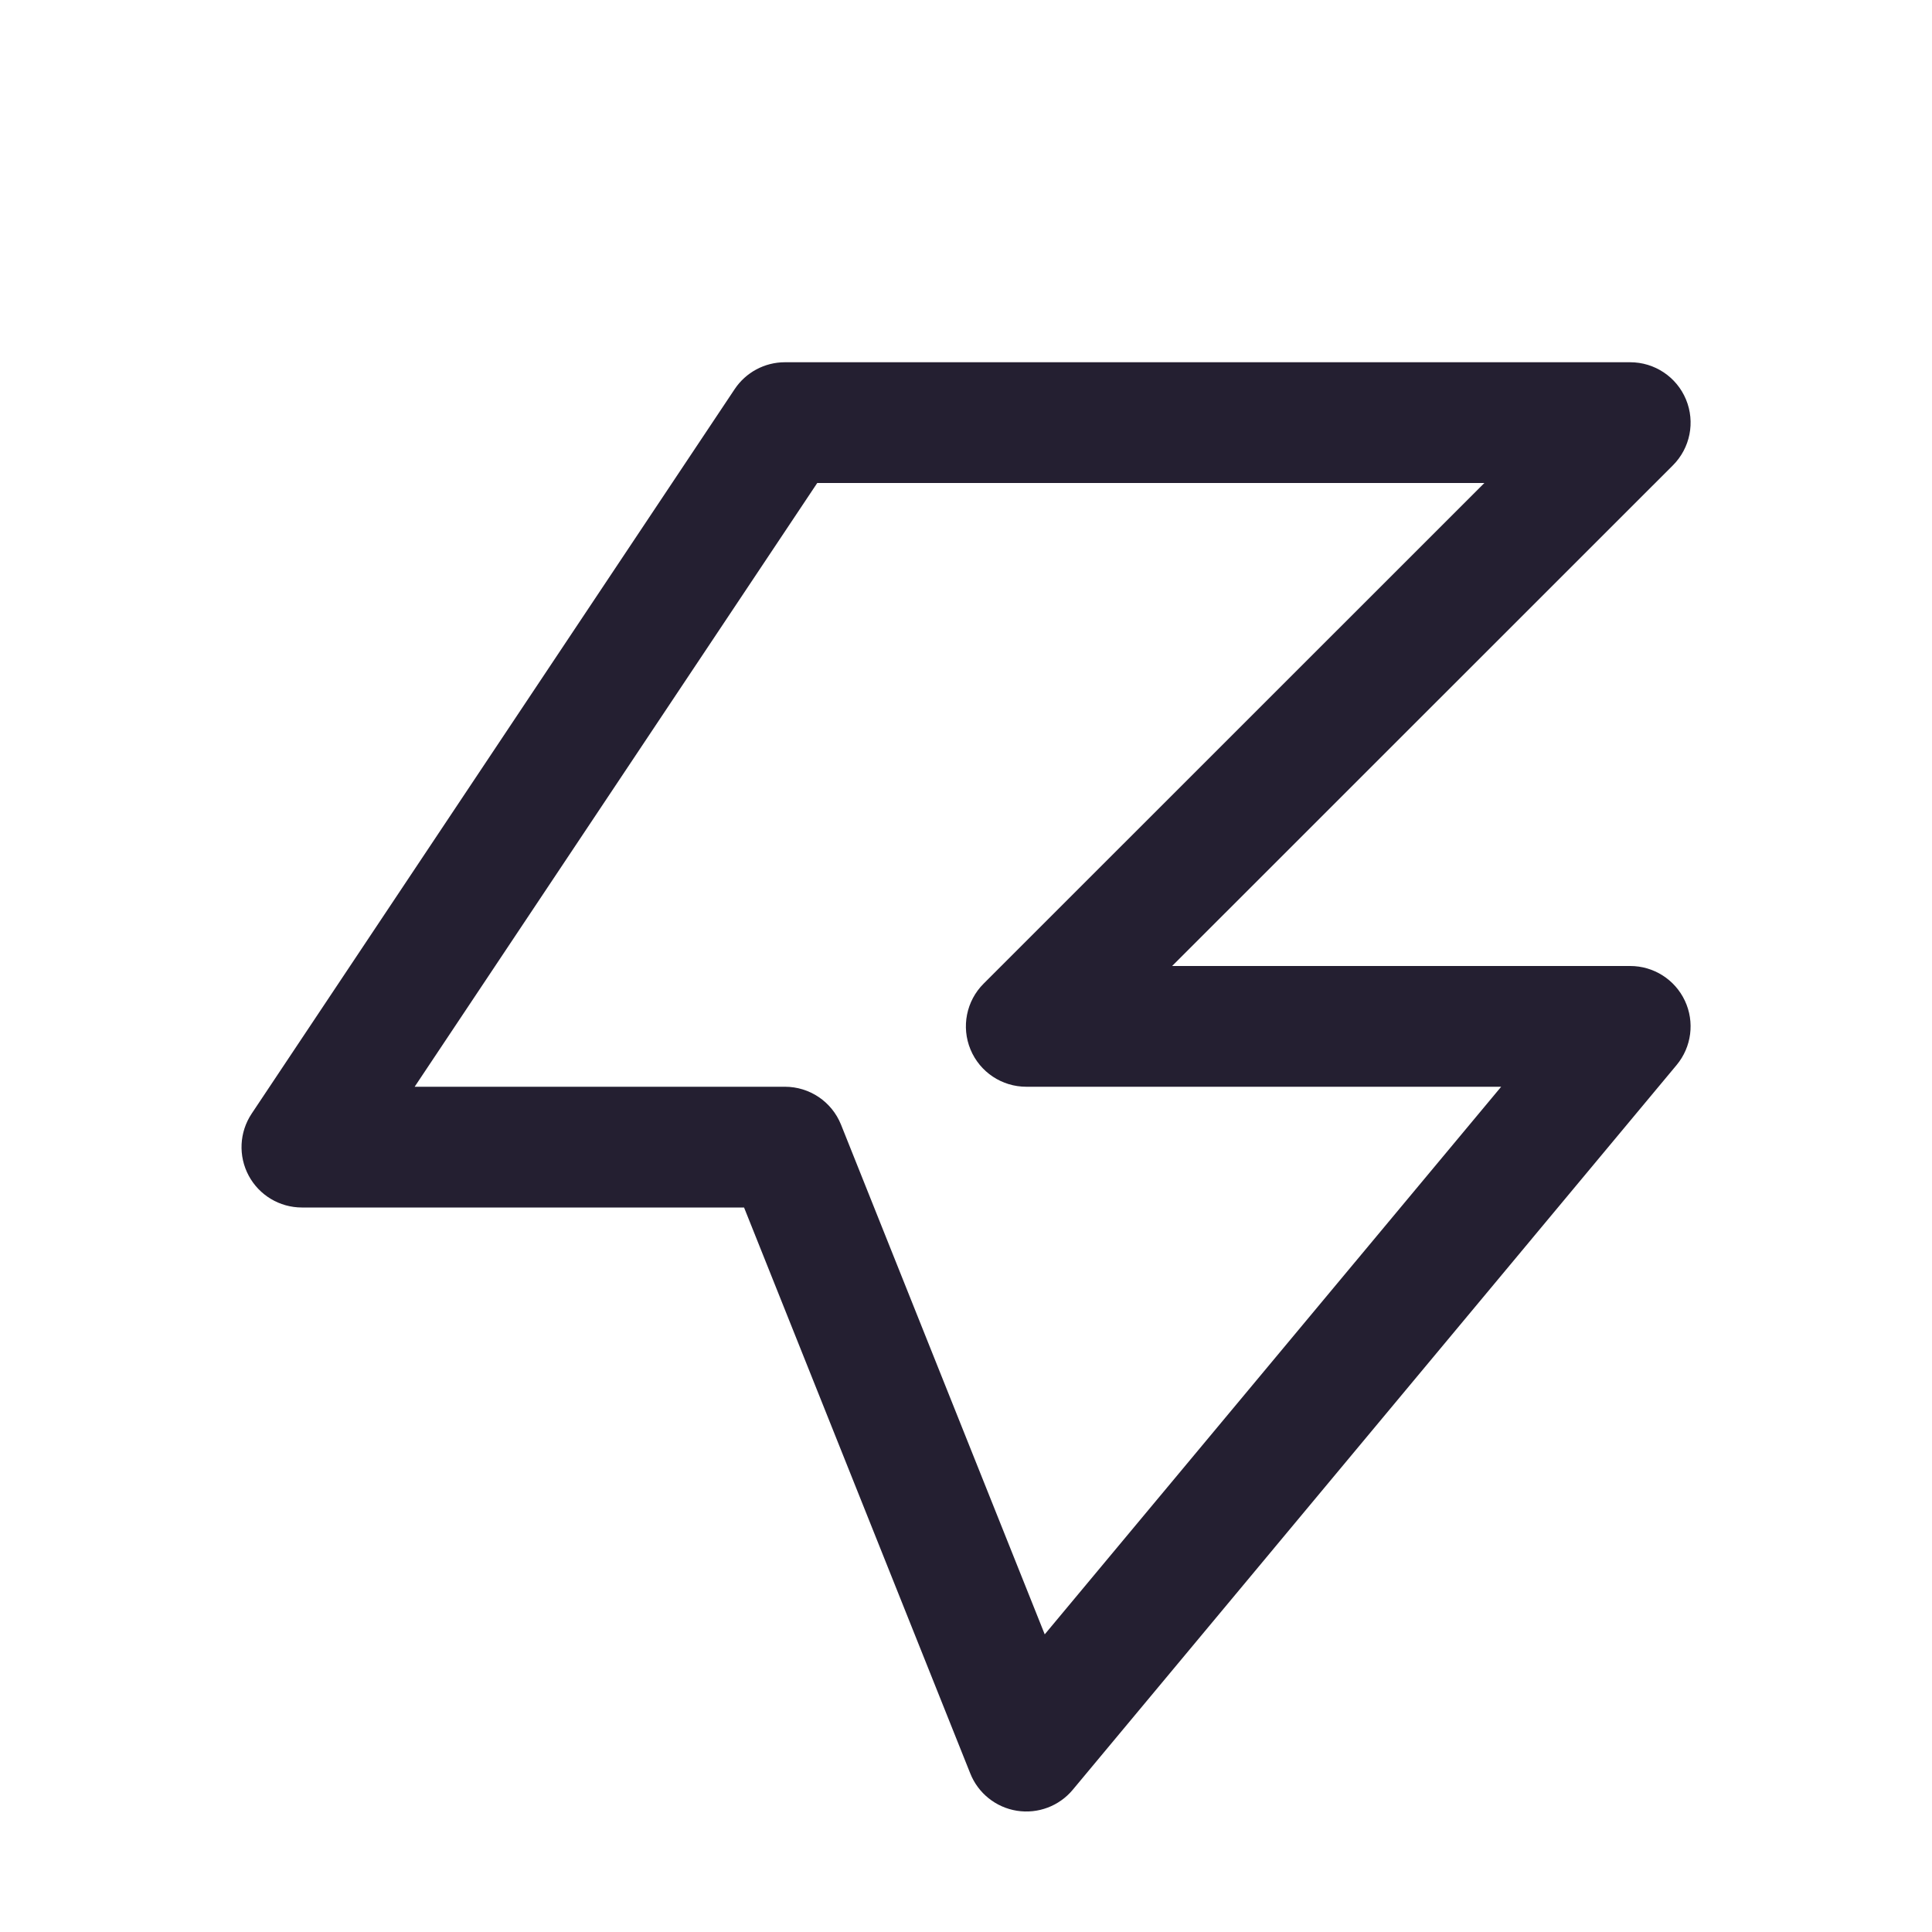
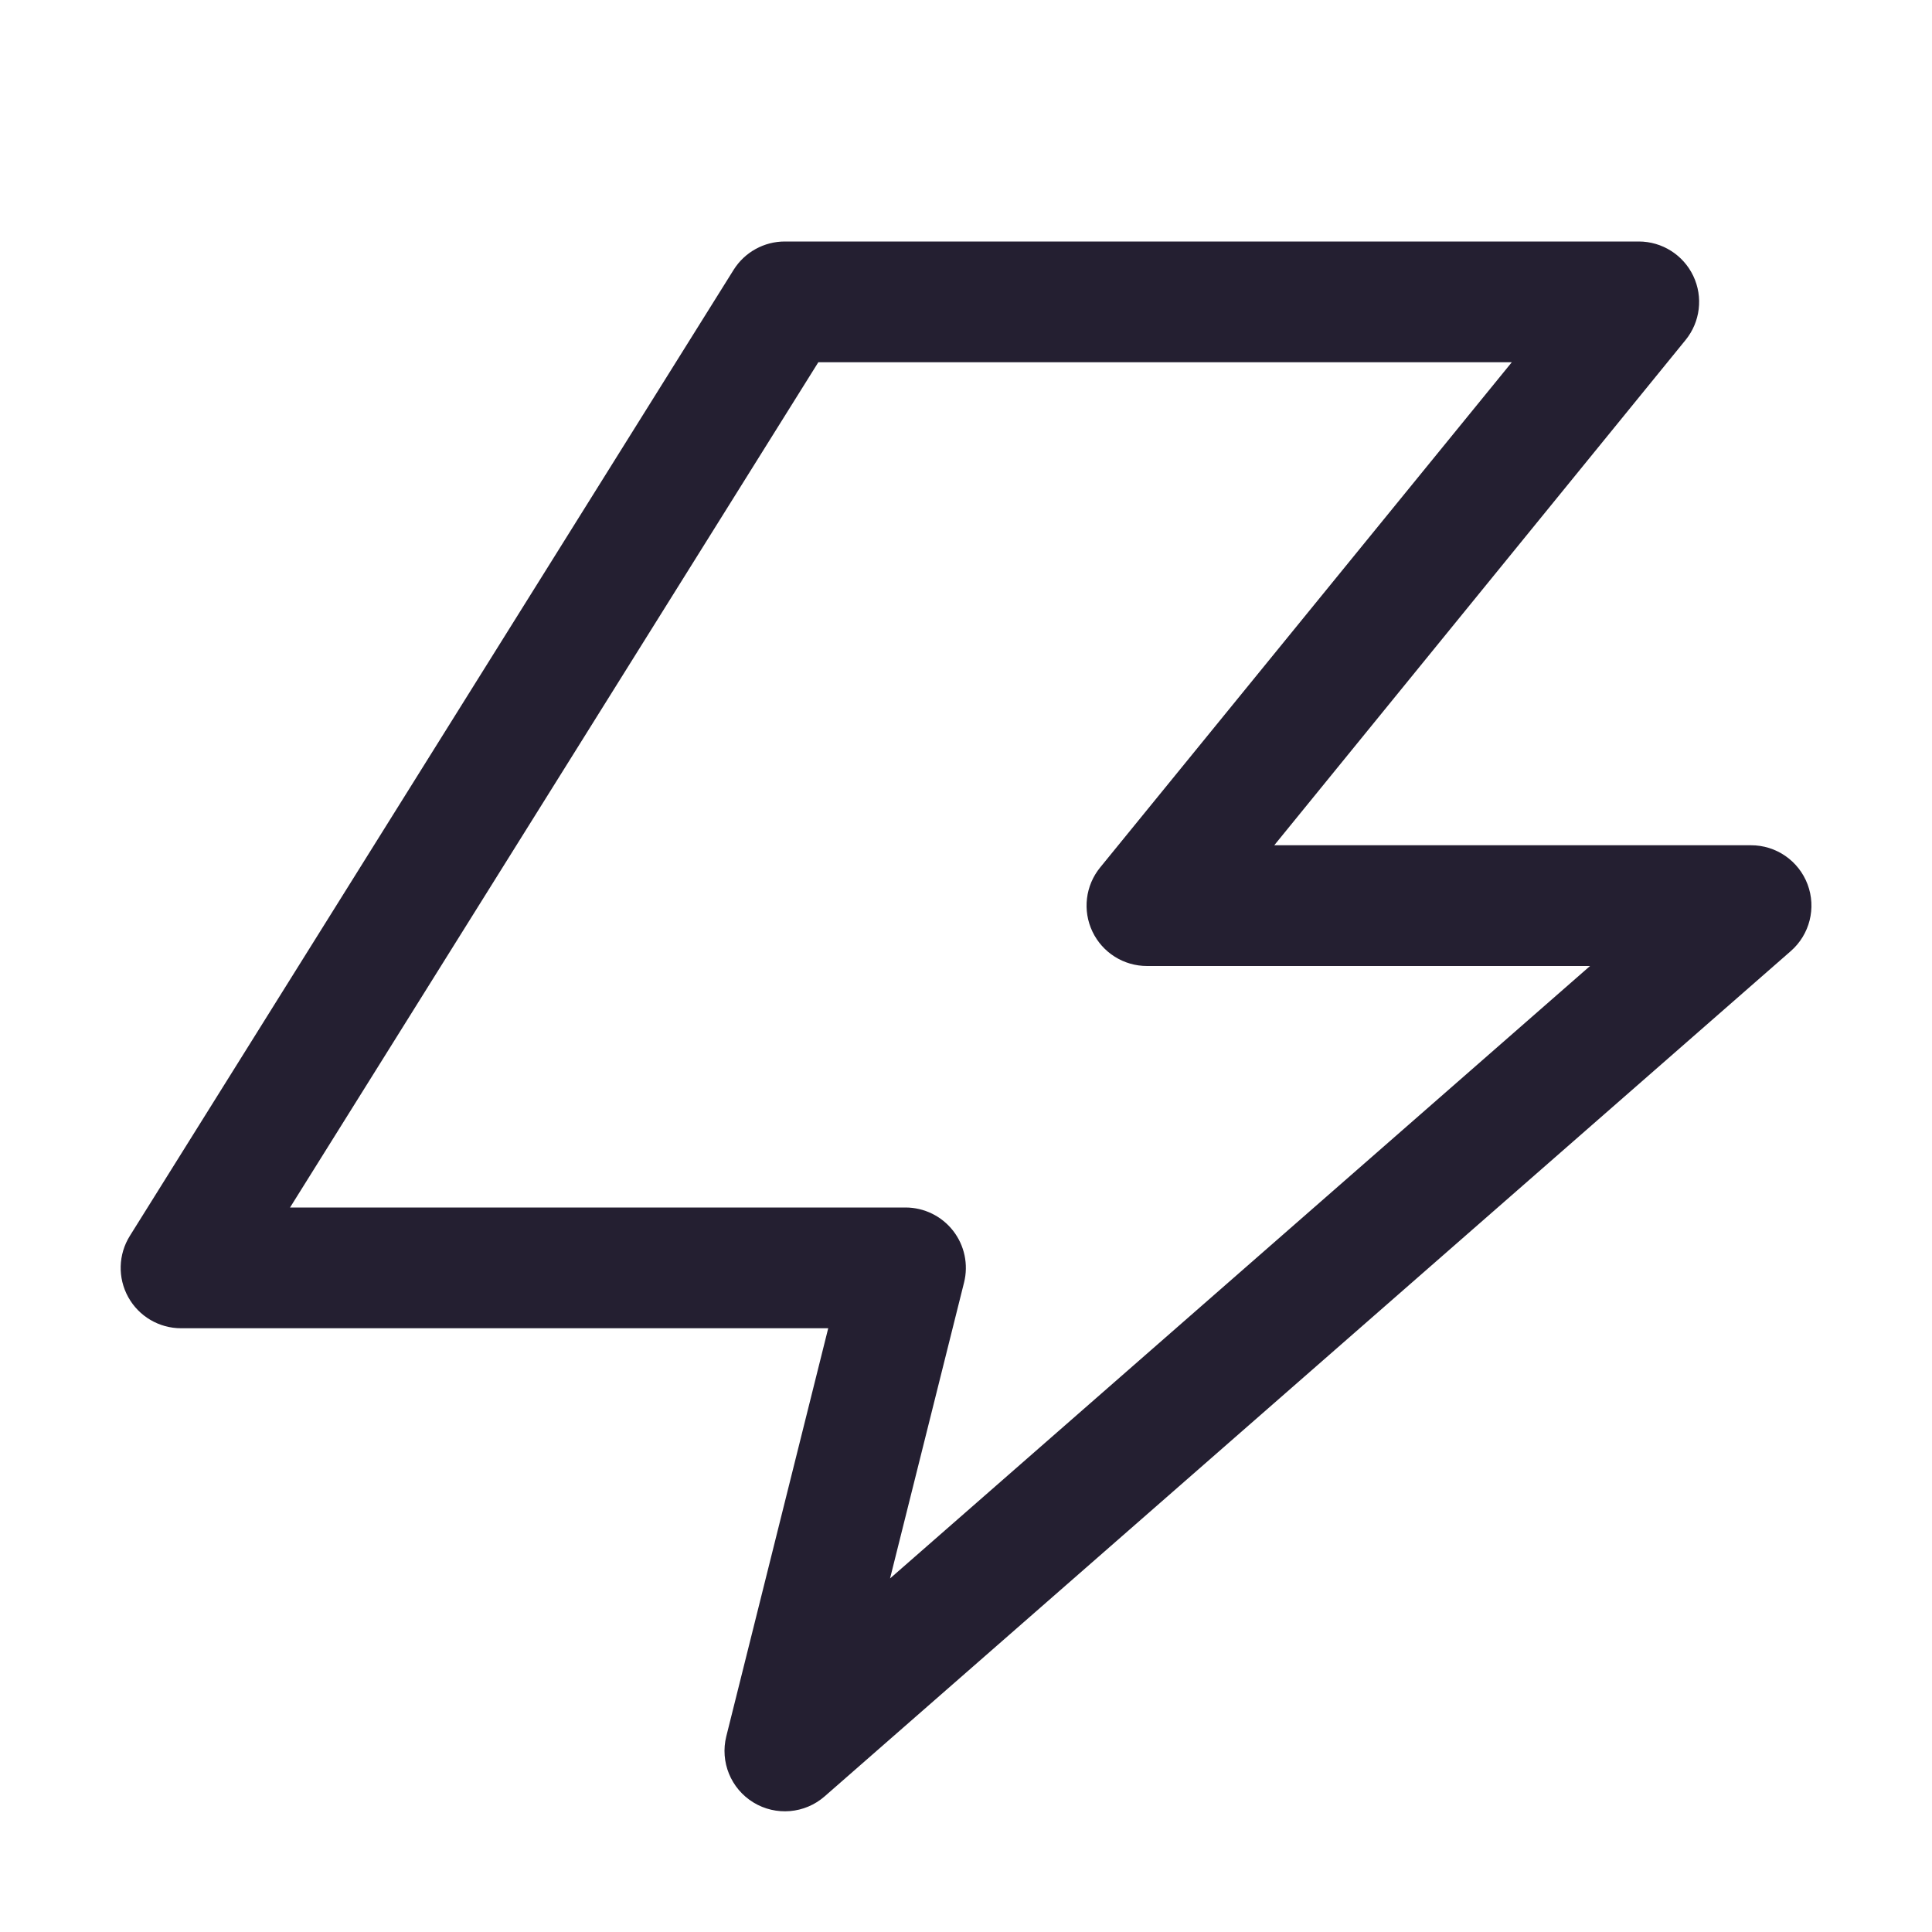
<svg xmlns="http://www.w3.org/2000/svg" height="16px" viewBox="0 0 16 16" width="16px" version="1.1" id="svg4">
  <defs id="defs8" />
-   <path style="color:#000000;fill:#241f31;stroke-linecap:round;stroke-linejoin:round;-inkscape-stroke:none" d="M 6.5,3 A 0.5,0.5 0 0 0 6.084,3.223 l -4,6 A 0.5,0.5 0 0 0 2.5,10 h 3.662 l 1.873,4.686 a 0.5,0.5 0 0 0 0.85,0.135 L 13.885,8.82 A 0.5,0.5 0 0 0 13.5,8 H 9.707 L 13.854,3.854 A 0.5,0.5 0 0 0 13.5,3 Z M 6.768,4 H 12.293 L 8.146,8.146 A 0.5,0.5 0 0 0 8.5,9 h 3.932 L 8.652,13.535 6.965,9.314 A 0.5,0.5 0 0 0 6.5,9 H 3.434 Z" id="path1150" />
+   <path style="color:#000000;fill:#241f31;stroke-linecap:round;stroke-linejoin:round;-inkscape-stroke:none" d="M 6.5,2 A 0.5,0.5 0 0 0 6.076,2.234 l -5,8 A 0.5,0.5 0 0 0 1.5,11 h 5.359 l -0.844,3.379 a 0.5,0.5 0 0 0 0.814,0.498 L 14.83,7.877 A 0.5,0.5 0 0 0 14.5,7 h -3.947 l 3.406,-4.184 A 0.5,0.5 0 0 0 13.572,2 Z M 6.777,3 H 12.52 L 9.111,7.184 A 0.5,0.5 0 0 0 9.5,8 h 3.668 L 7.371,13.072 7.984,10.621 A 0.5,0.5 0 0 0 7.5,10 H 2.402 Z" id="path1568" />
</svg>
